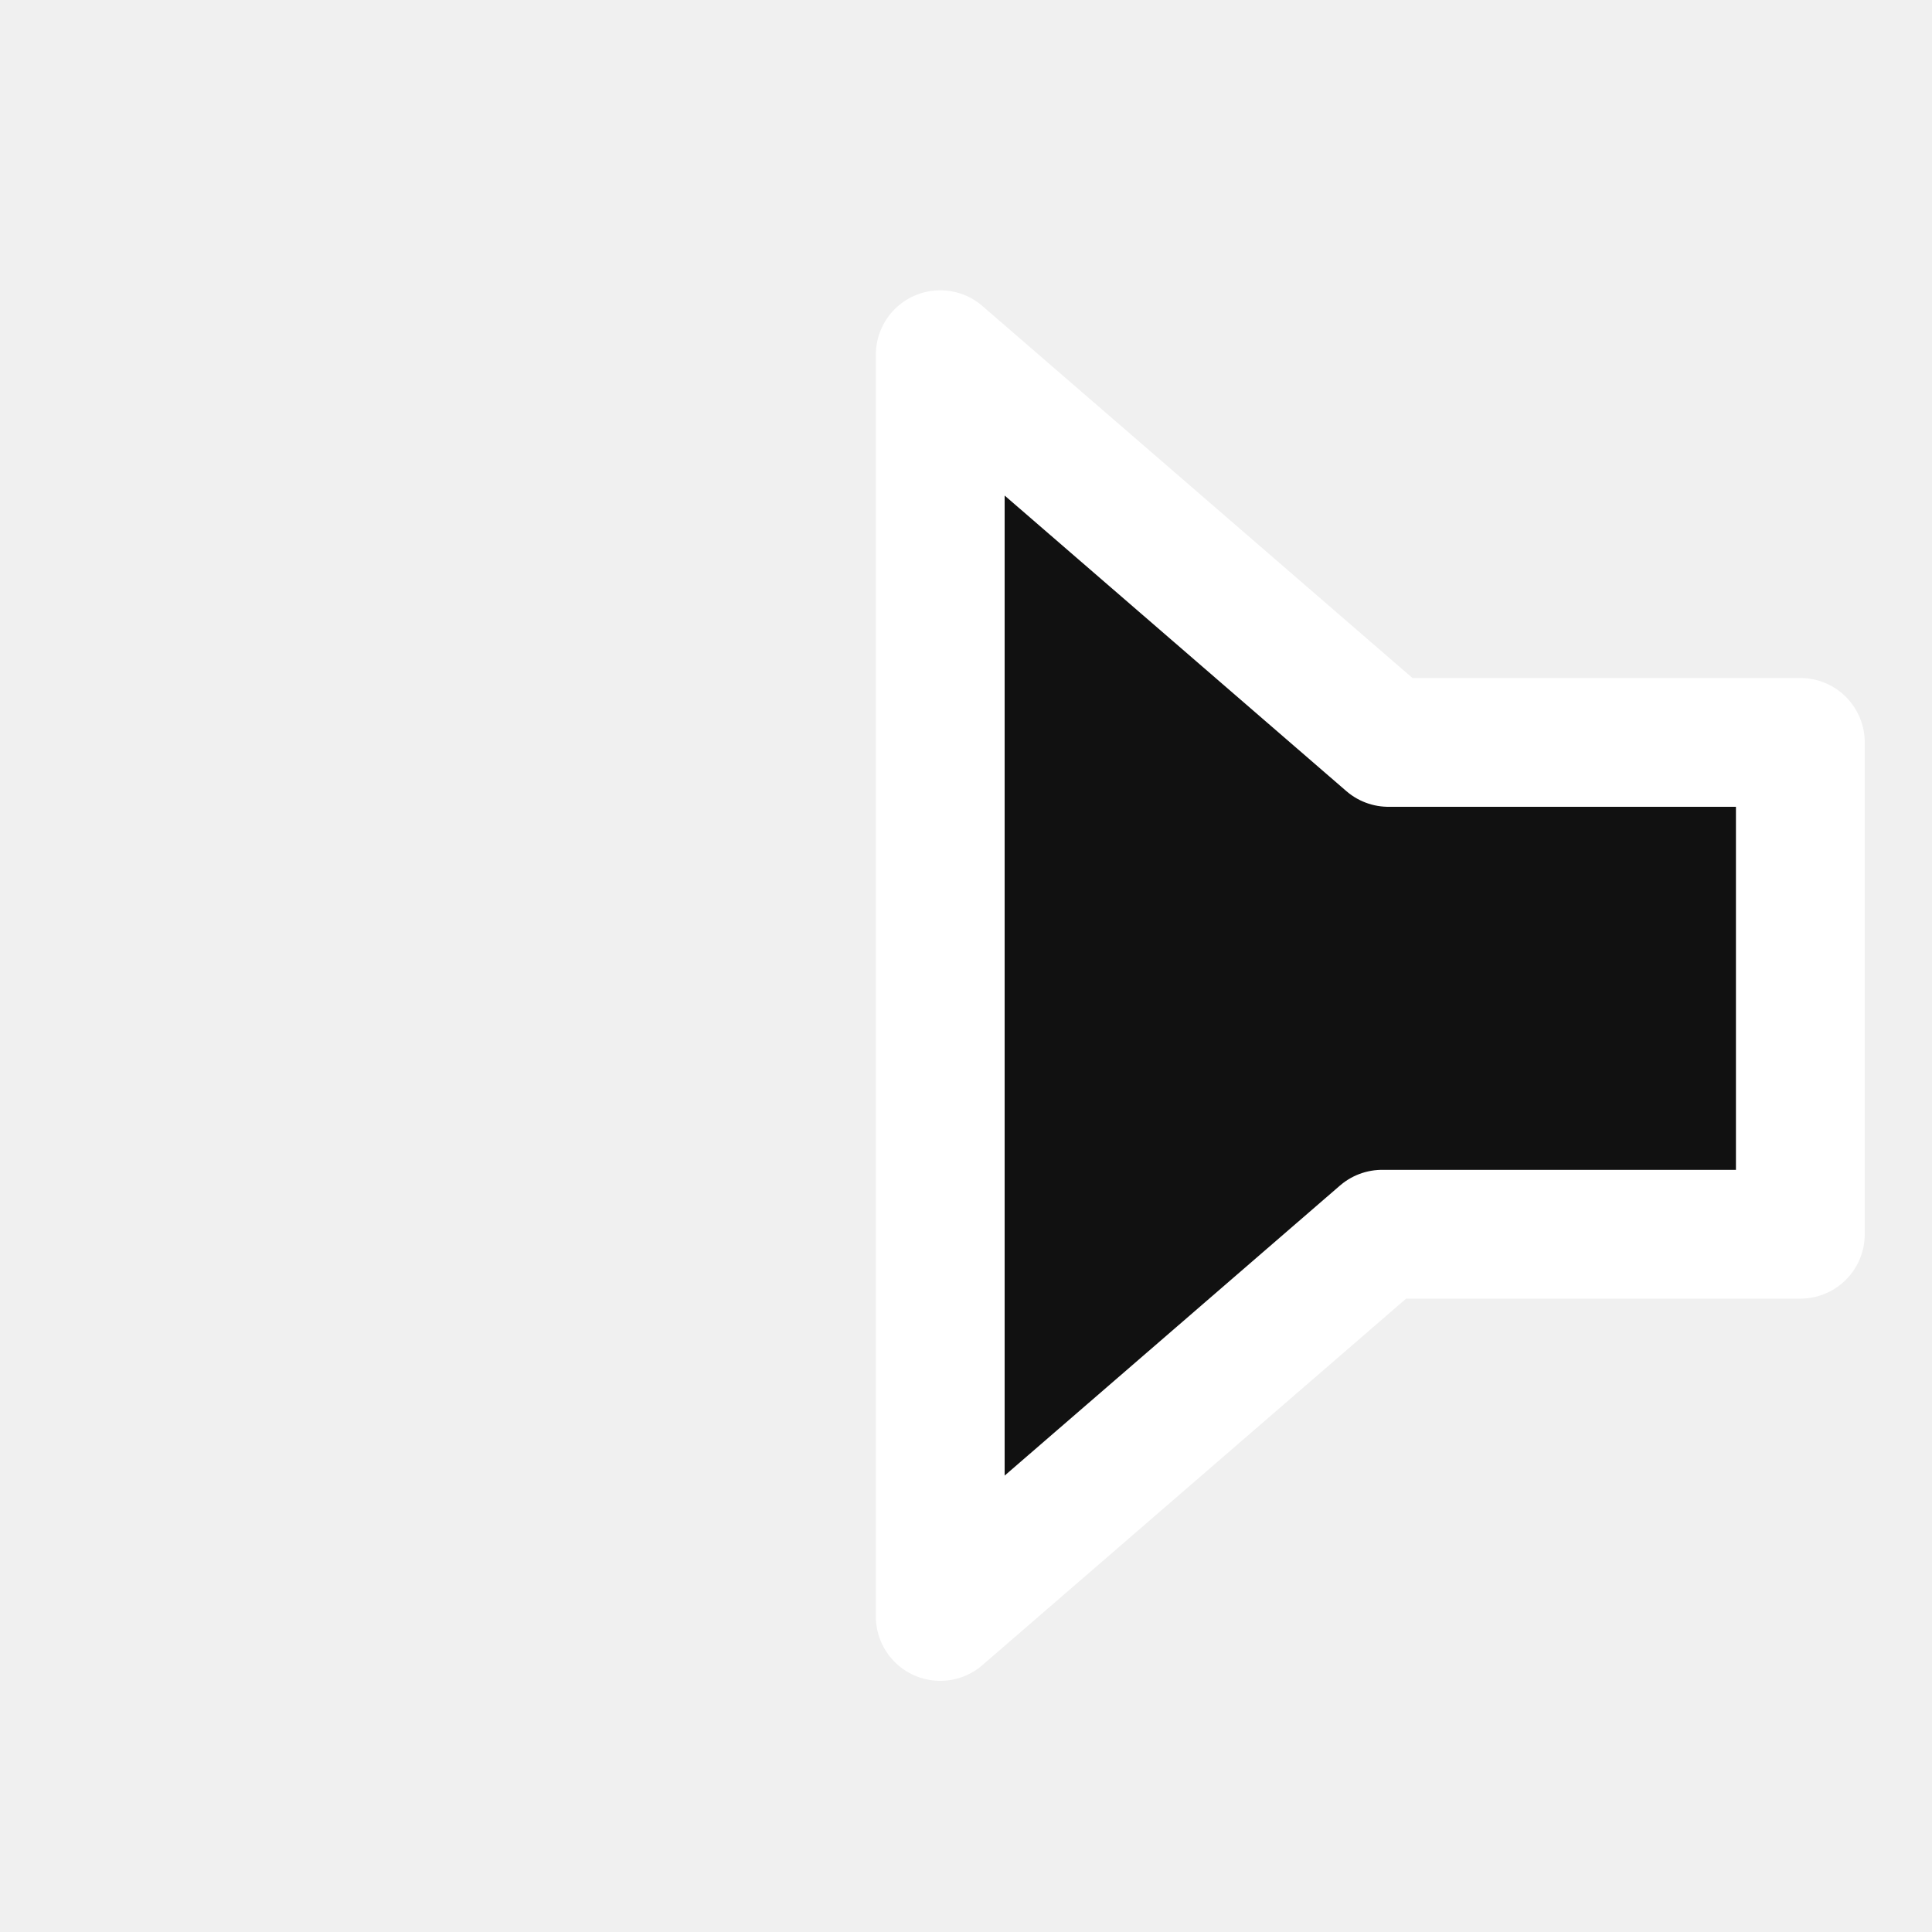
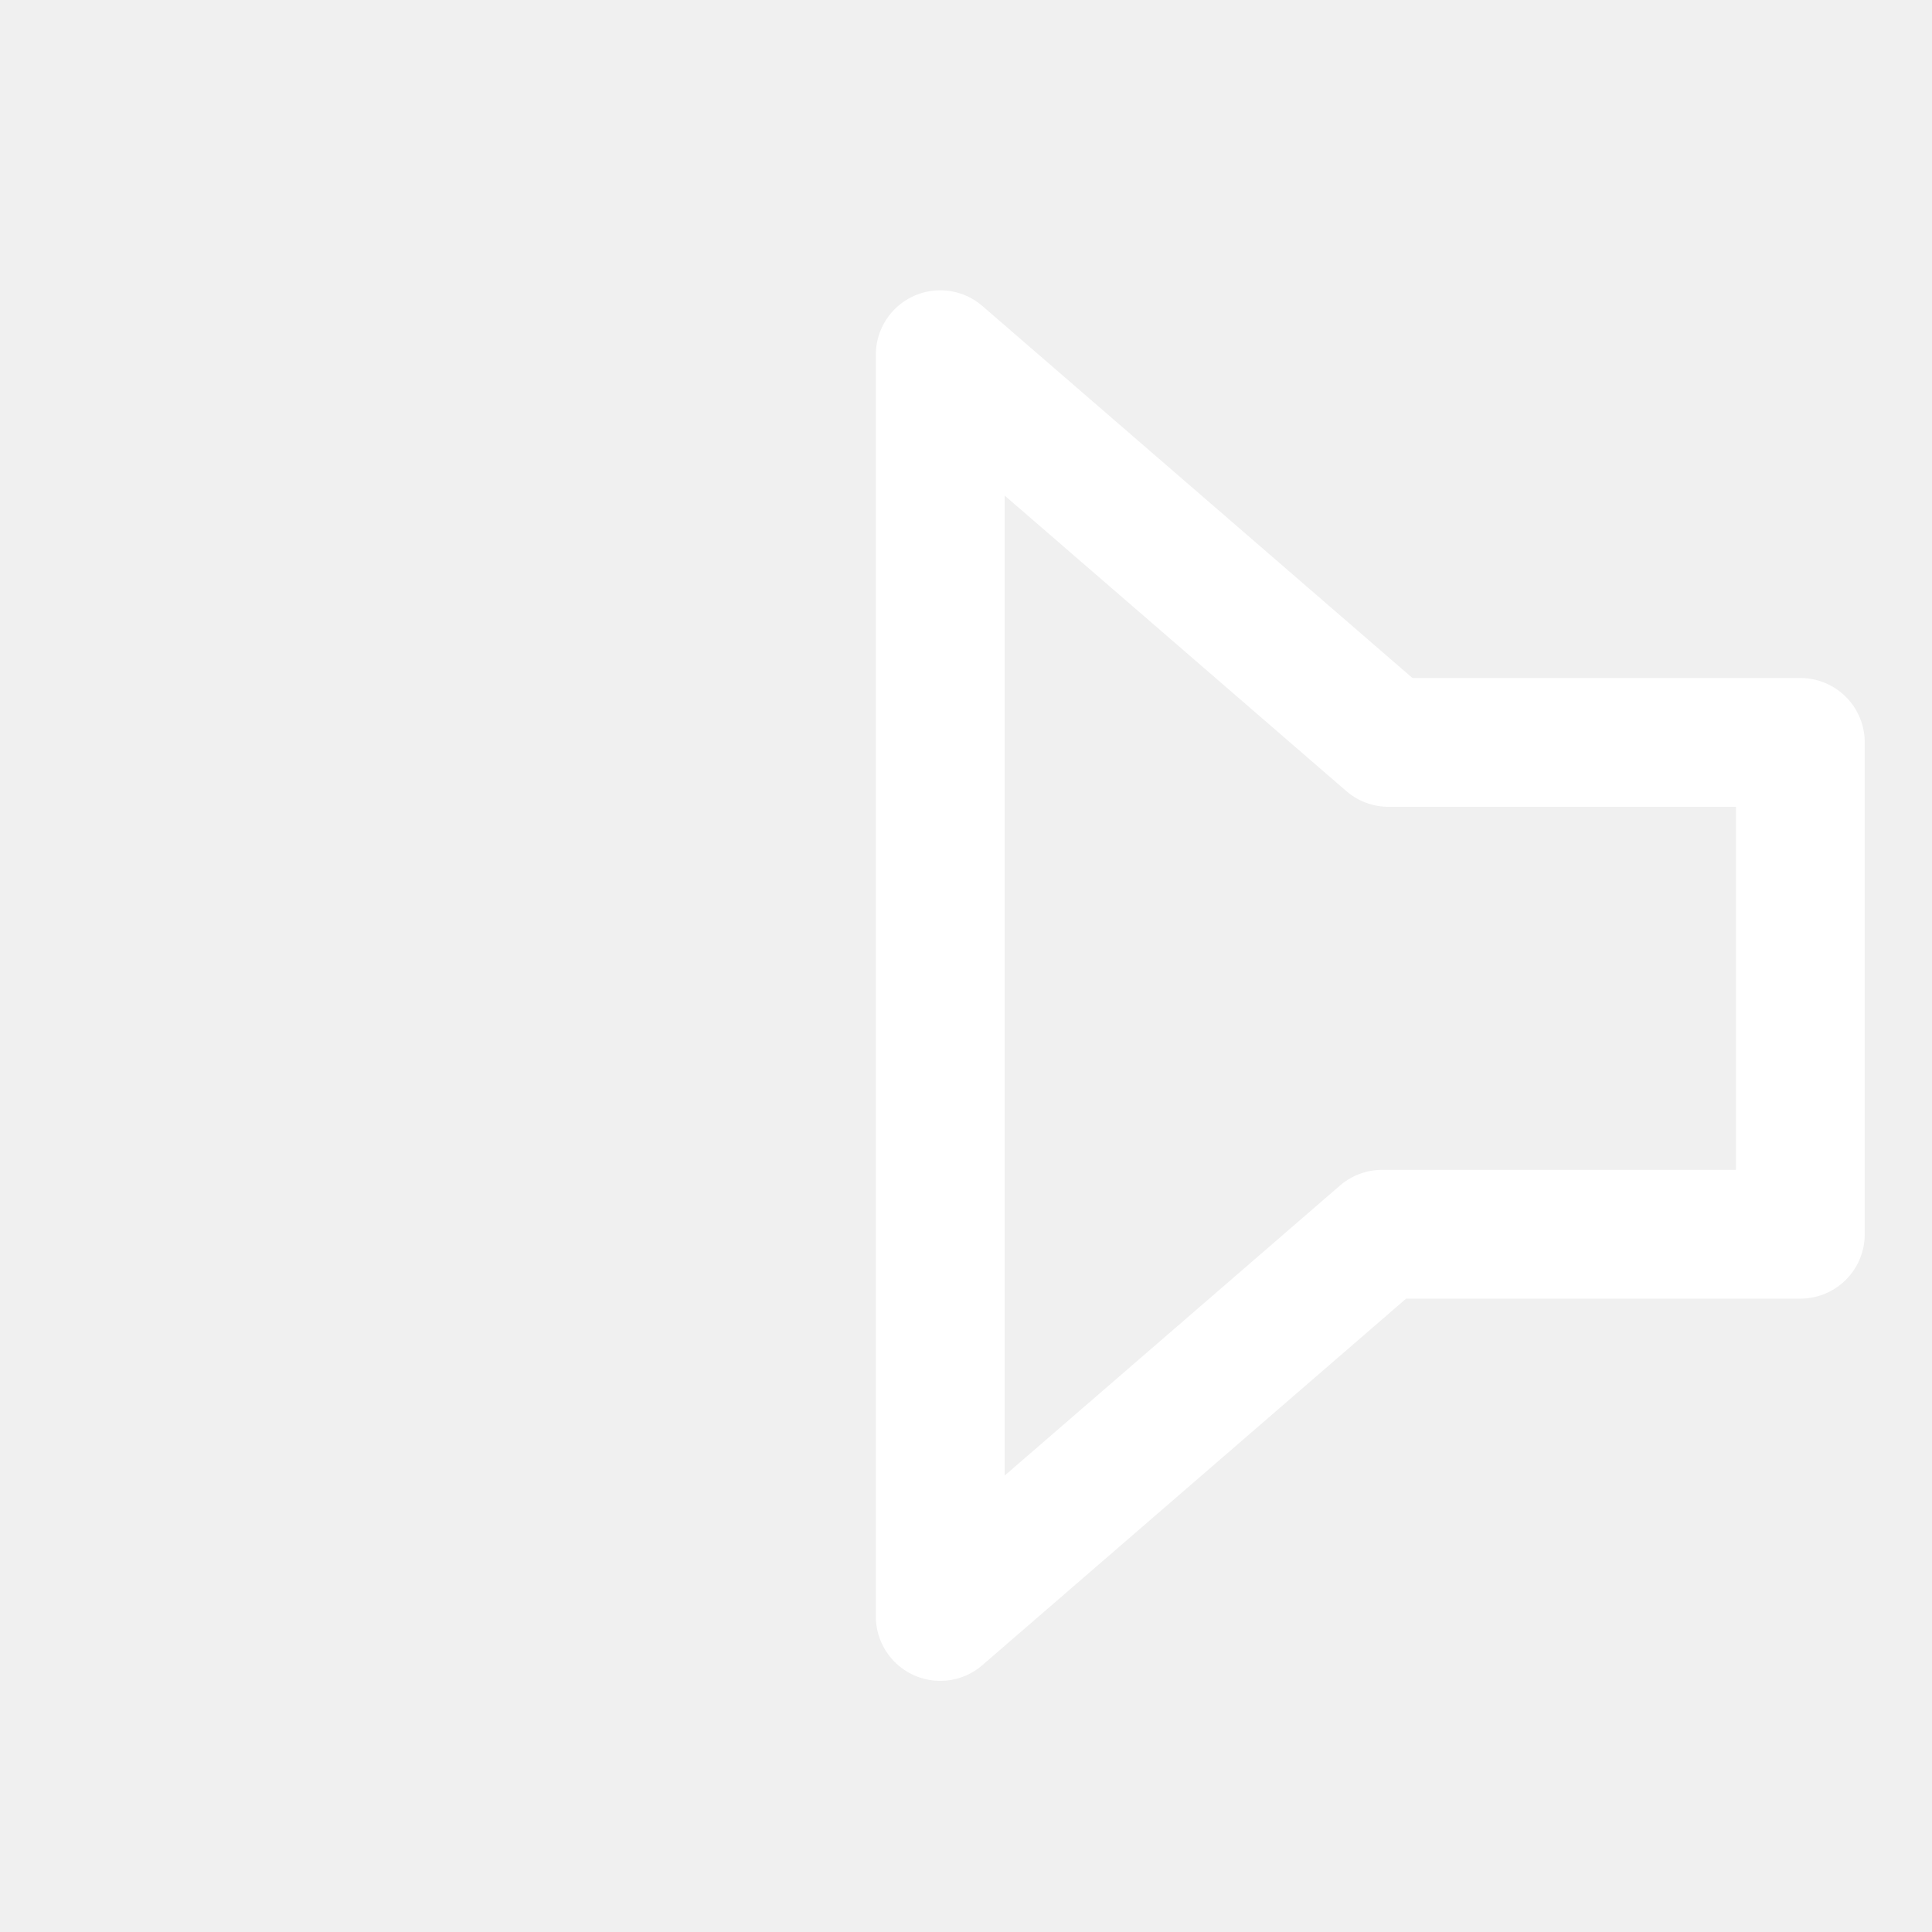
- <svg xmlns="http://www.w3.org/2000/svg" width="75" height="75">
-   <g>
-     <path transform="rotate(-180 53.1945,38.2595)" id="speaker" stroke="#fff" stroke-width="5" stroke-linejoin="round" fill="#111" d="m69.889,13.769l-17.154,14.837l-16.235,0l0,19.093l15.989,0l17.4,15.051l0,-48.981z" />
-   </g>
+ <svg xmlns="http://www.w3.org/2000/svg" viewBox="0 0 75 75">
+   <path fill="none" stroke="#fff" stroke-linejoin="round" stroke-width="5" d="M36.5 62.75l17.154-14.837h16.235V28.82H53.9L36.5 13.769V62.75z" />
</svg>
